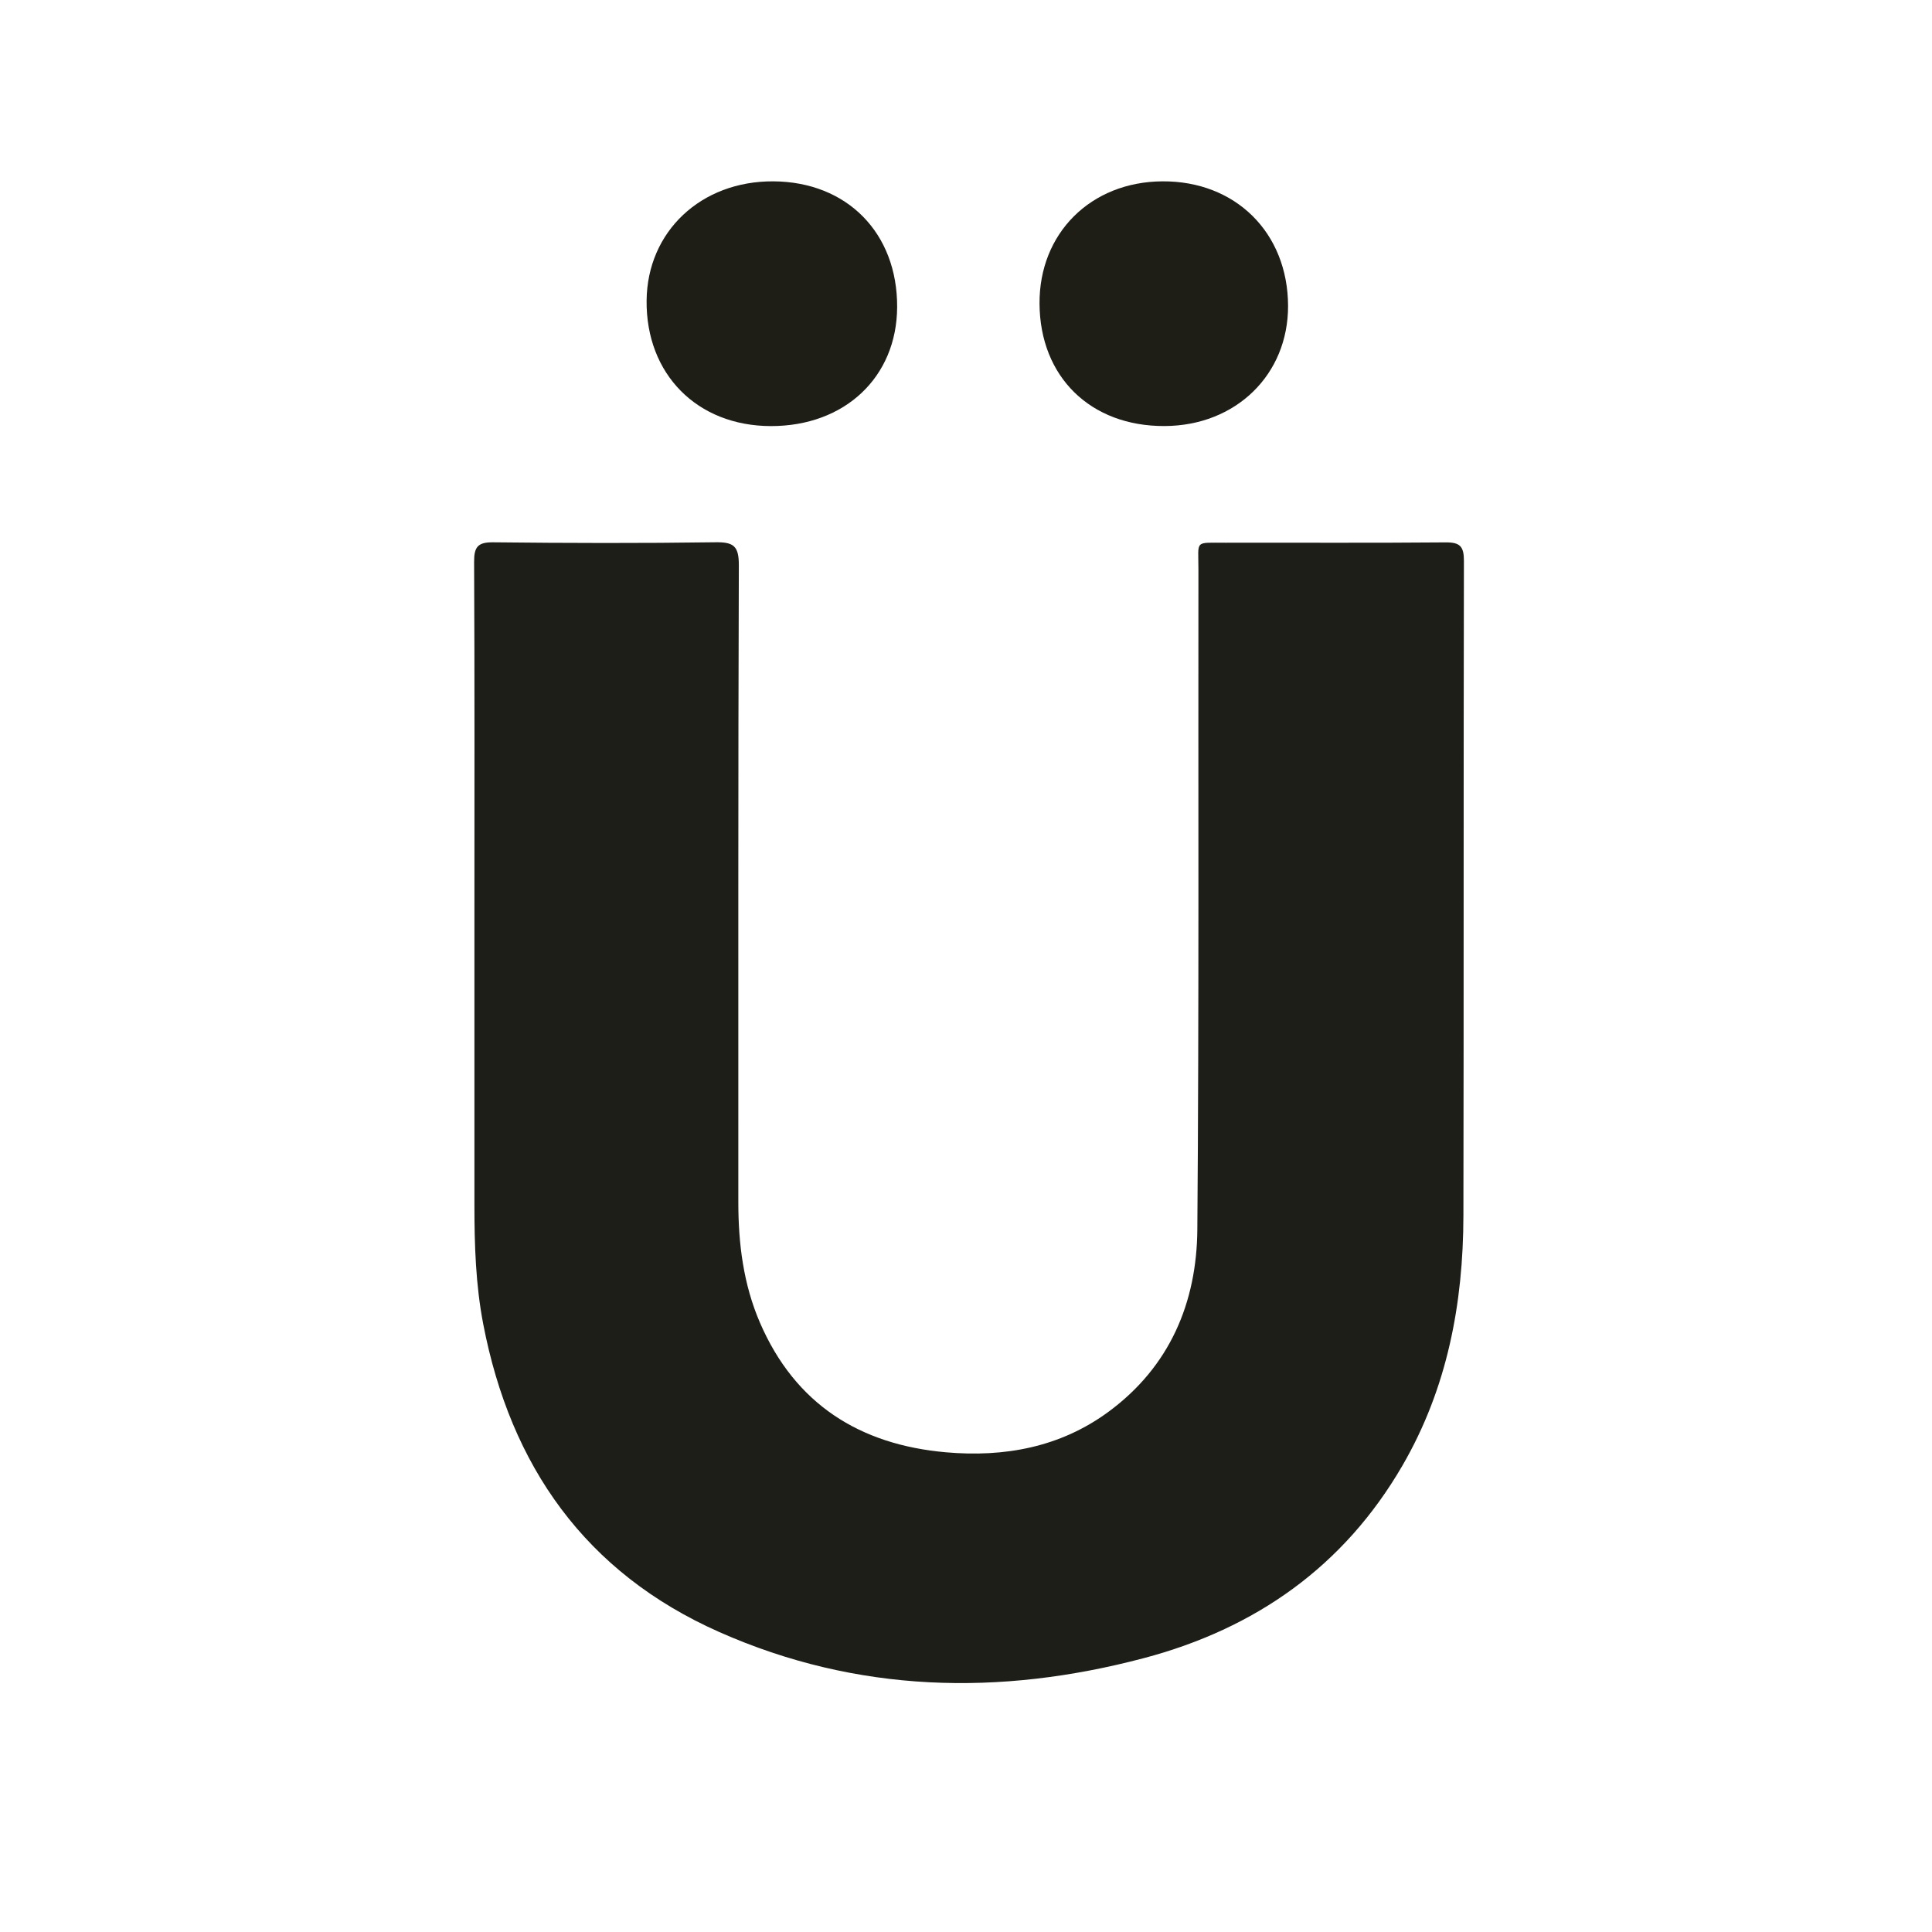
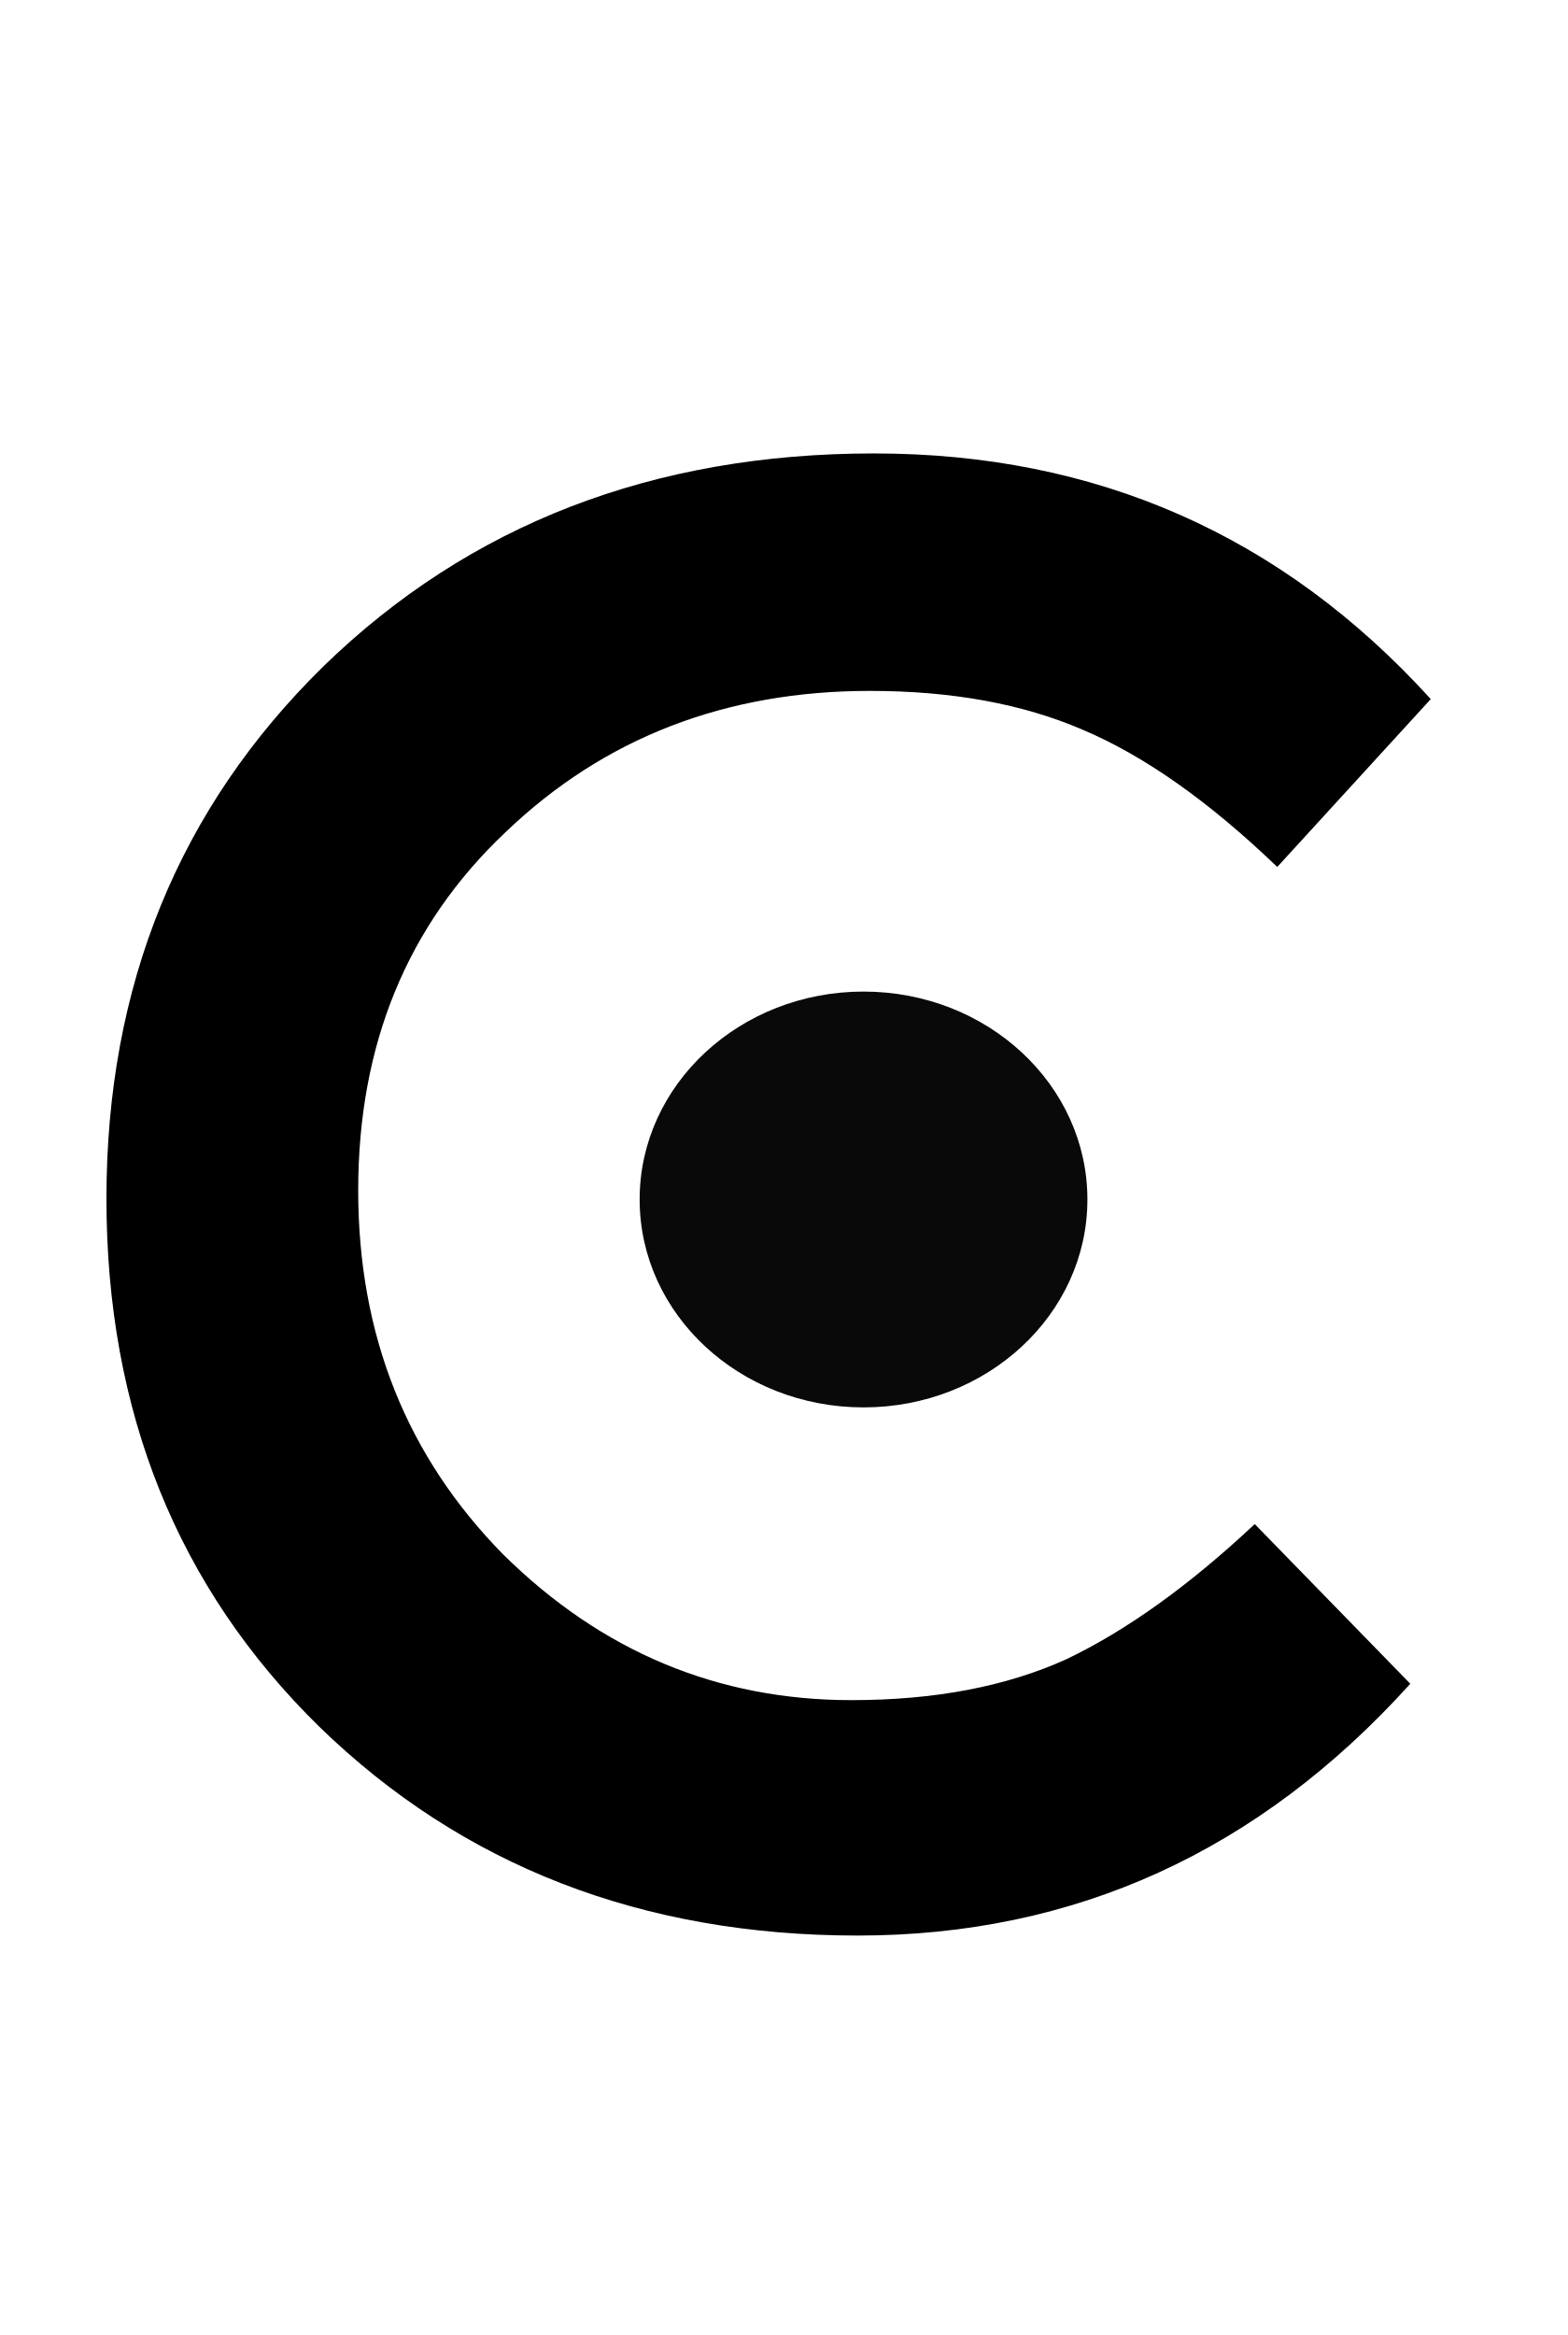
- <svg xmlns="http://www.w3.org/2000/svg" version="1.1" id="Capa_1" x="0px" y="0px" viewBox="0 0 500 500" style="enable-background:new 0 0 500 500;" xml:space="preserve">
-   <style type="text/css">
- 	.st0{fill:#1D1E17;}
- 	.st1{fill:#1E1E17;}
- </style>
-   <g>
-     <path class="st0" d="M122.78,236.36c0-30.32,0.07-60.63-0.08-90.95c-0.02-3.86,0.95-5.11,4.95-5.06   c19.16,0.21,38.32,0.26,57.47-0.01c4.69-0.07,6.1,0.92,6.09,5.9c-0.2,54.97-0.11,109.94-0.13,164.91c0,10.74,1.31,21.24,5.61,31.19   c9.11,21.06,25.82,31.54,48.08,33.51c15.12,1.34,29.62-1.27,42.16-10.52c15.81-11.66,22.79-28.2,22.94-47.15   c0.45-56.97,0.21-113.94,0.28-170.91c0.01-7.58-1.14-6.79,7.01-6.81c18.99-0.04,37.98,0.08,56.97-0.09   c3.75-0.03,4.74,1.06,4.73,4.8c-0.12,56.47-0.02,112.94-0.13,169.41c-0.04,22.78-4.17,44.68-15.76,64.67   c-15.18,26.19-38.1,42.24-66.97,49.88c-37.28,9.86-74.22,9.03-109.85-6.76c-34.64-15.36-54.02-42.94-61.09-79.7   c-1.96-10.19-2.28-20.49-2.28-30.83C122.79,286.67,122.78,261.52,122.78,236.36z" />
-     <path class="st1" d="M199.49,110.27c-19.08-0.04-32.33-13.43-32.15-32.48c0.17-17.88,14.09-30.97,32.81-30.86   c19.08,0.12,32.13,13.39,32.03,32.57C232.09,97.62,218.6,110.31,199.49,110.27z" />
-     <path class="st1" d="M300.85,46.93c18.92-0.11,32.45,13.31,32.5,32.23c0.04,17.82-13.53,31.03-31.97,31.1   c-19.14,0.08-32.22-12.71-32.35-31.62C268.89,60.38,282.29,47.03,300.85,46.93z" />
-   </g>
+ <svg xmlns="http://www.w3.org/2000/svg" width="49" height="73" viewBox="0 0 49 73" fill="none">
+   <path d="M26.624 53.152C29.227 53.152 31.467 52.725 33.344 51.872C35.221 50.976 37.184 49.568 39.232 47.648L44.096 52.64C39.36 57.888 33.6 60.512 26.816 60.512C20.075 60.512 14.464 58.336 9.984 53.984C5.547 49.632 3.328 44.128 3.328 37.472C3.328 30.816 5.589 25.269 10.112 20.832C14.677 16.395 20.416 14.176 27.328 14.176C34.283 14.176 40.085 16.736 44.736 21.856L39.936 27.104C37.803 25.056 35.776 23.627 33.856 22.816C31.979 22.005 29.76 21.6 27.2 21.6C22.677 21.6 18.88 23.072 15.808 26.016C12.736 28.917 11.2 32.651 11.2 37.216C11.2 41.739 12.715 45.536 15.744 48.608C18.816 51.637 22.443 53.152 26.624 53.152Z" fill="black" />
+   <ellipse cx="27" cy="37.5" rx="7" ry="6.5" fill="#090909" />
</svg>
